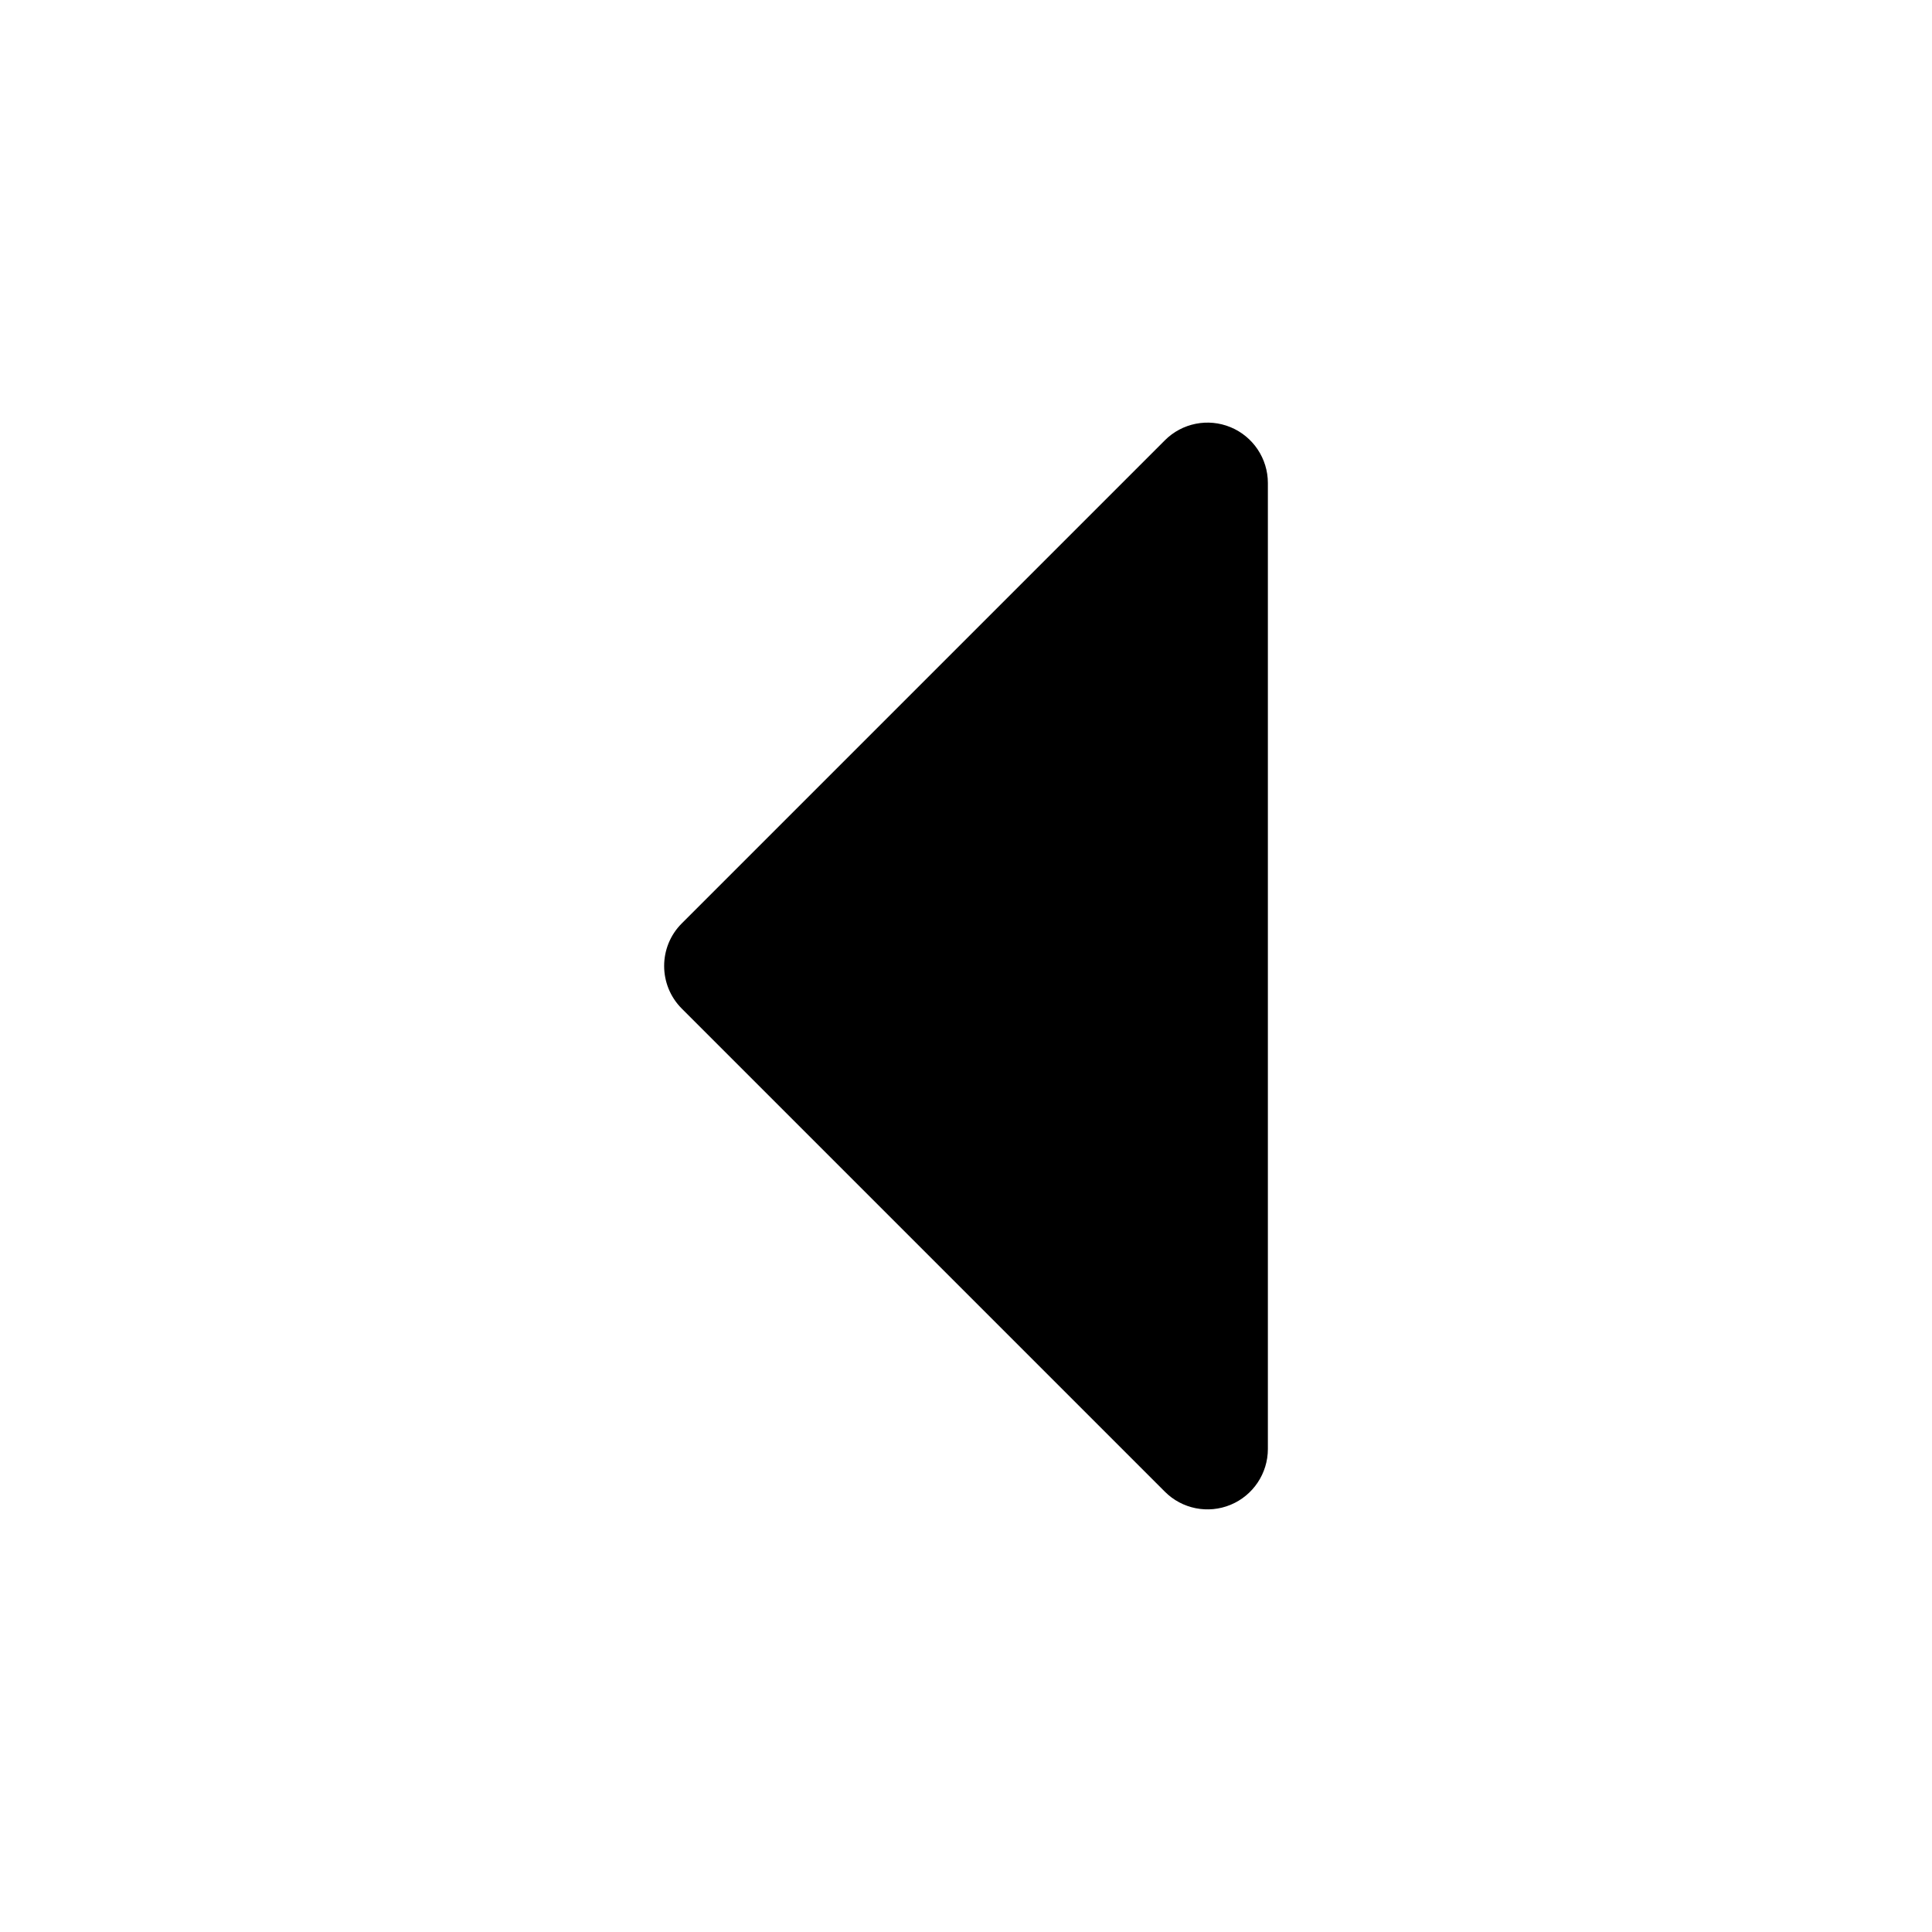
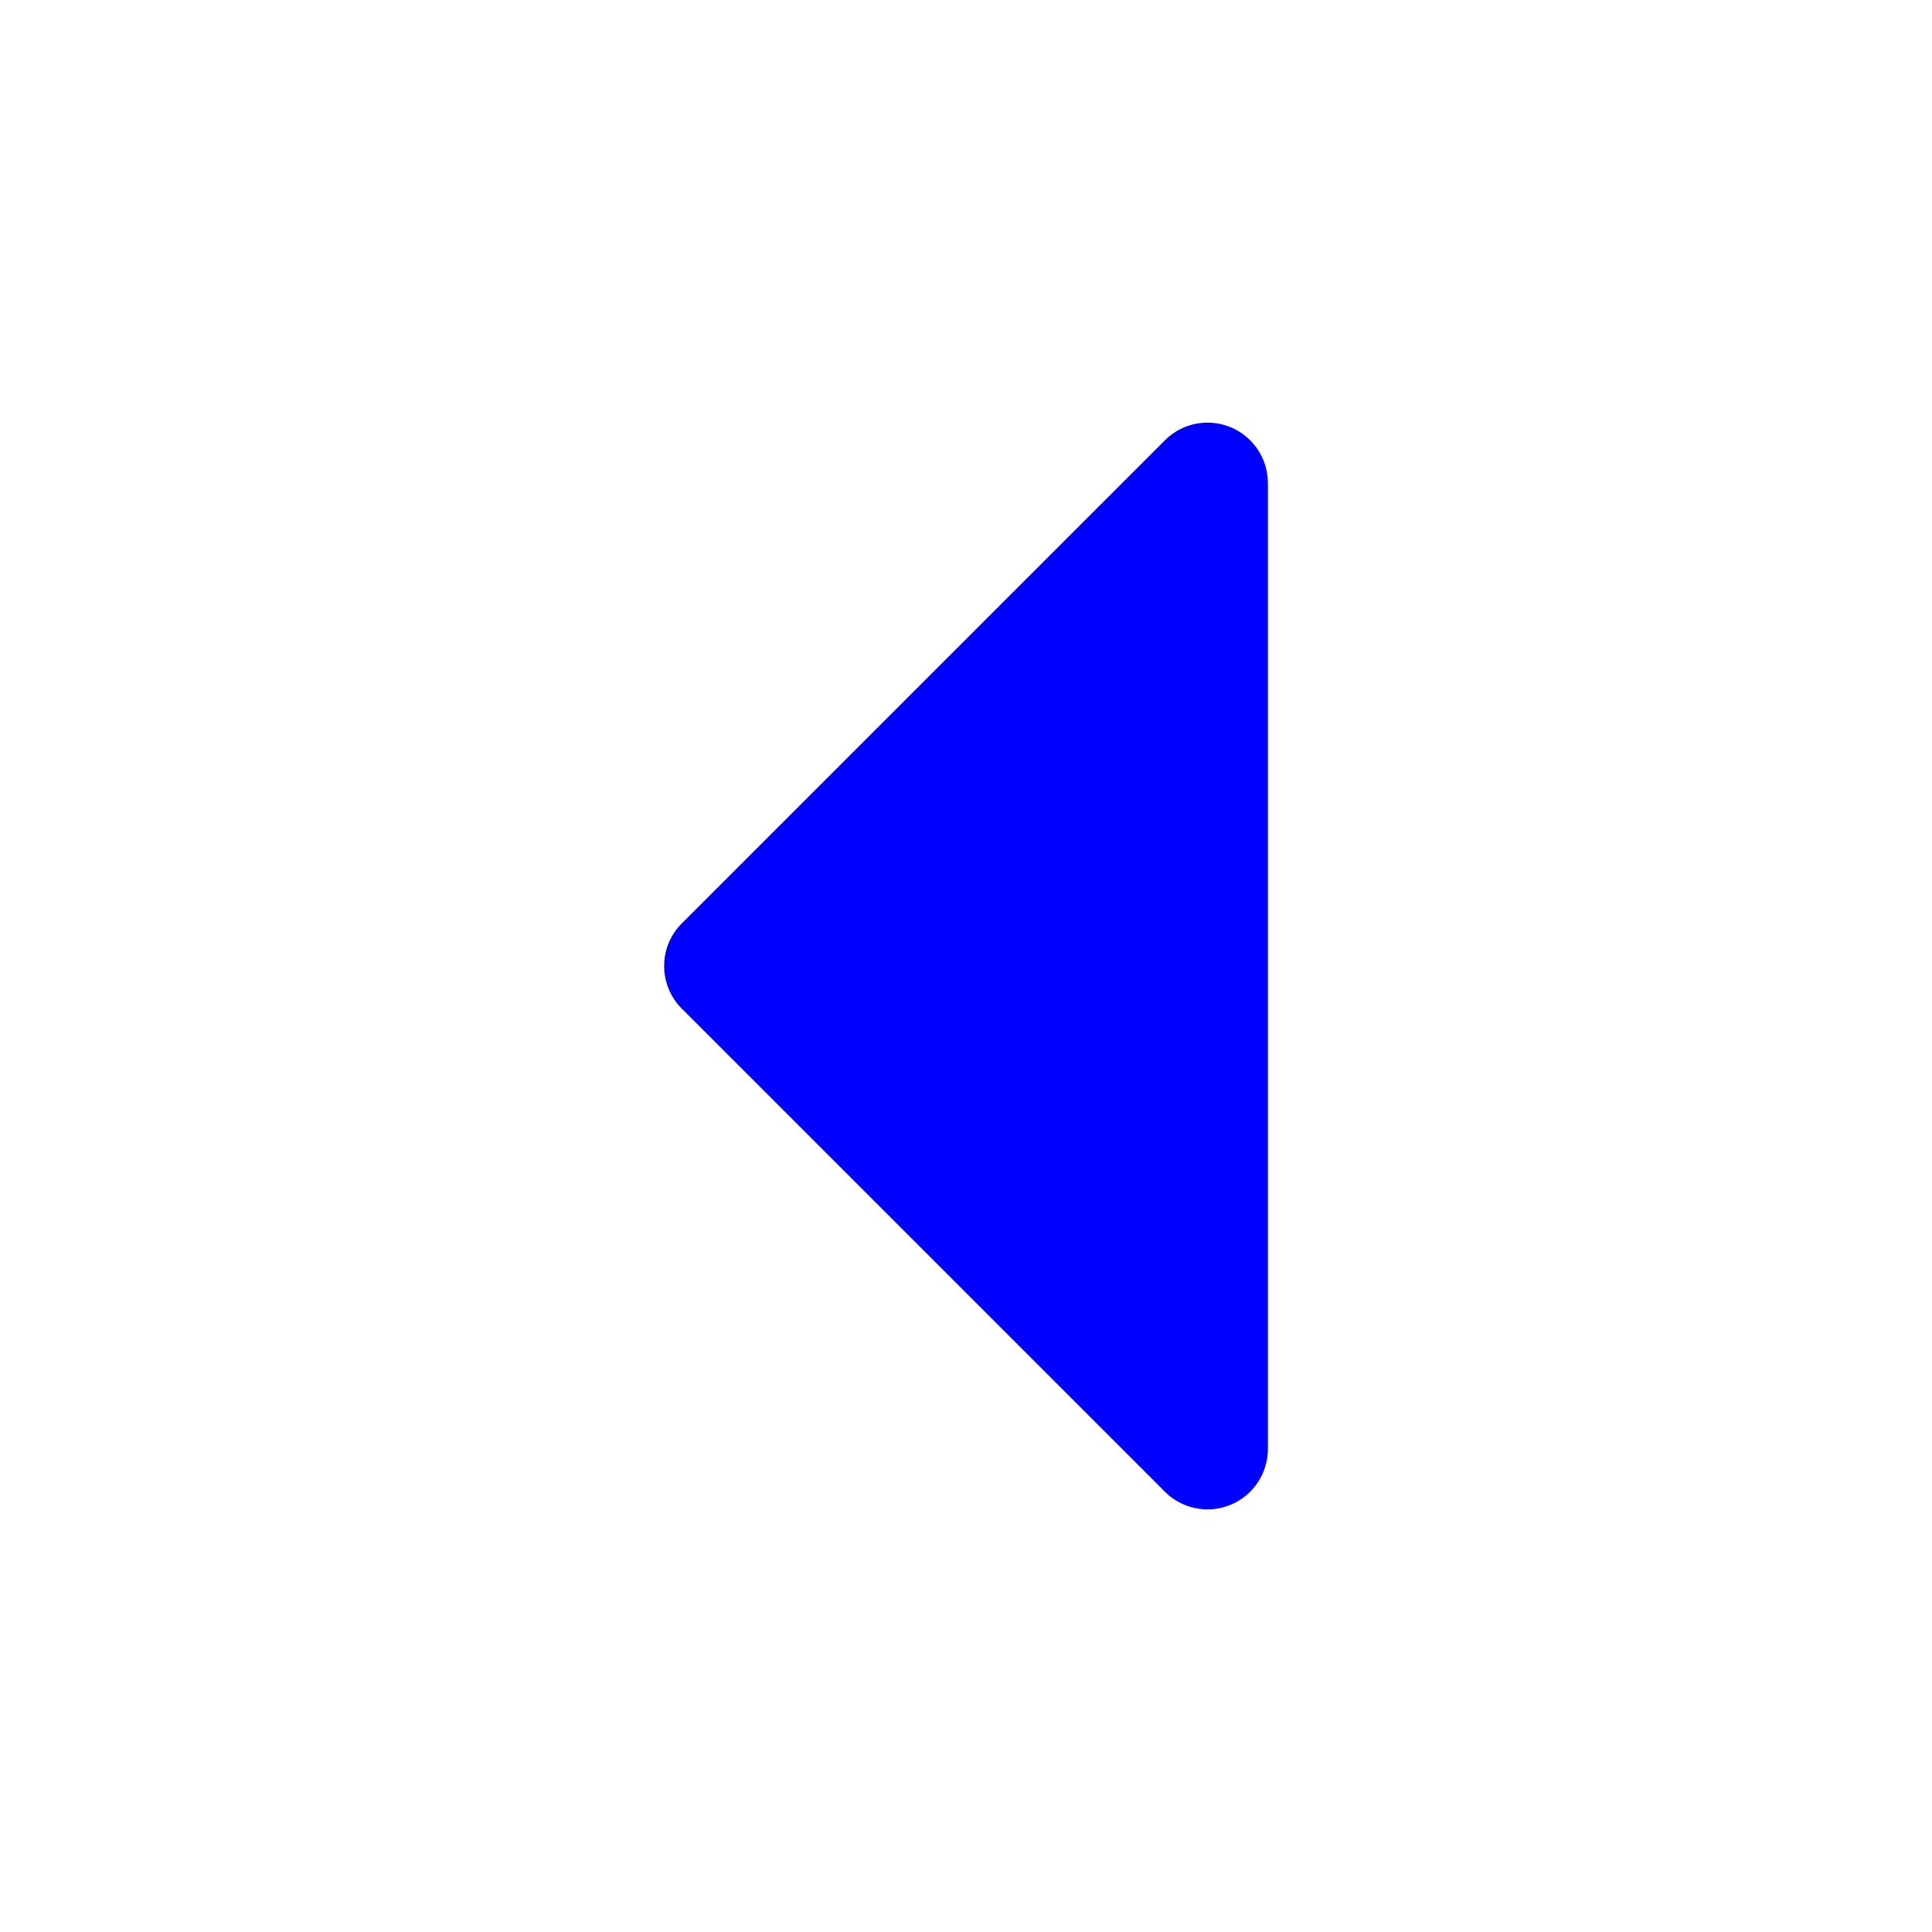
- <svg xmlns="http://www.w3.org/2000/svg" width="24px" height="24px" viewBox="0 0 24 24" stroke-width="1.5" fill="none" color="#000000">
-   <path fill-rule="evenodd" clip-rule="evenodd" d="M15.287 18.693C15.567 18.577 15.75 18.303 15.75 18V6C15.75 5.697 15.567 5.423 15.287 5.307C15.007 5.191 14.684 5.255 14.47 5.47L8.47 11.47C8.177 11.762 8.177 12.237 8.47 12.53L14.47 18.53C14.684 18.745 15.007 18.809 15.287 18.693Z" fill="#000000" />
+ <svg xmlns="http://www.w3.org/2000/svg" width="24px" height="24px" viewBox="0 0 24 24" stroke-width="1.5" fill="none" color="#0000ff">
+   <path fill-rule="evenodd" clip-rule="evenodd" d="M15.287 18.693C15.567 18.577 15.75 18.303 15.75 18V6C15.75 5.697 15.567 5.423 15.287 5.307C15.007 5.191 14.684 5.255 14.47 5.47L8.47 11.47C8.177 11.762 8.177 12.237 8.47 12.53L14.47 18.53C14.684 18.745 15.007 18.809 15.287 18.693Z" fill="#0000ff" />
</svg>
